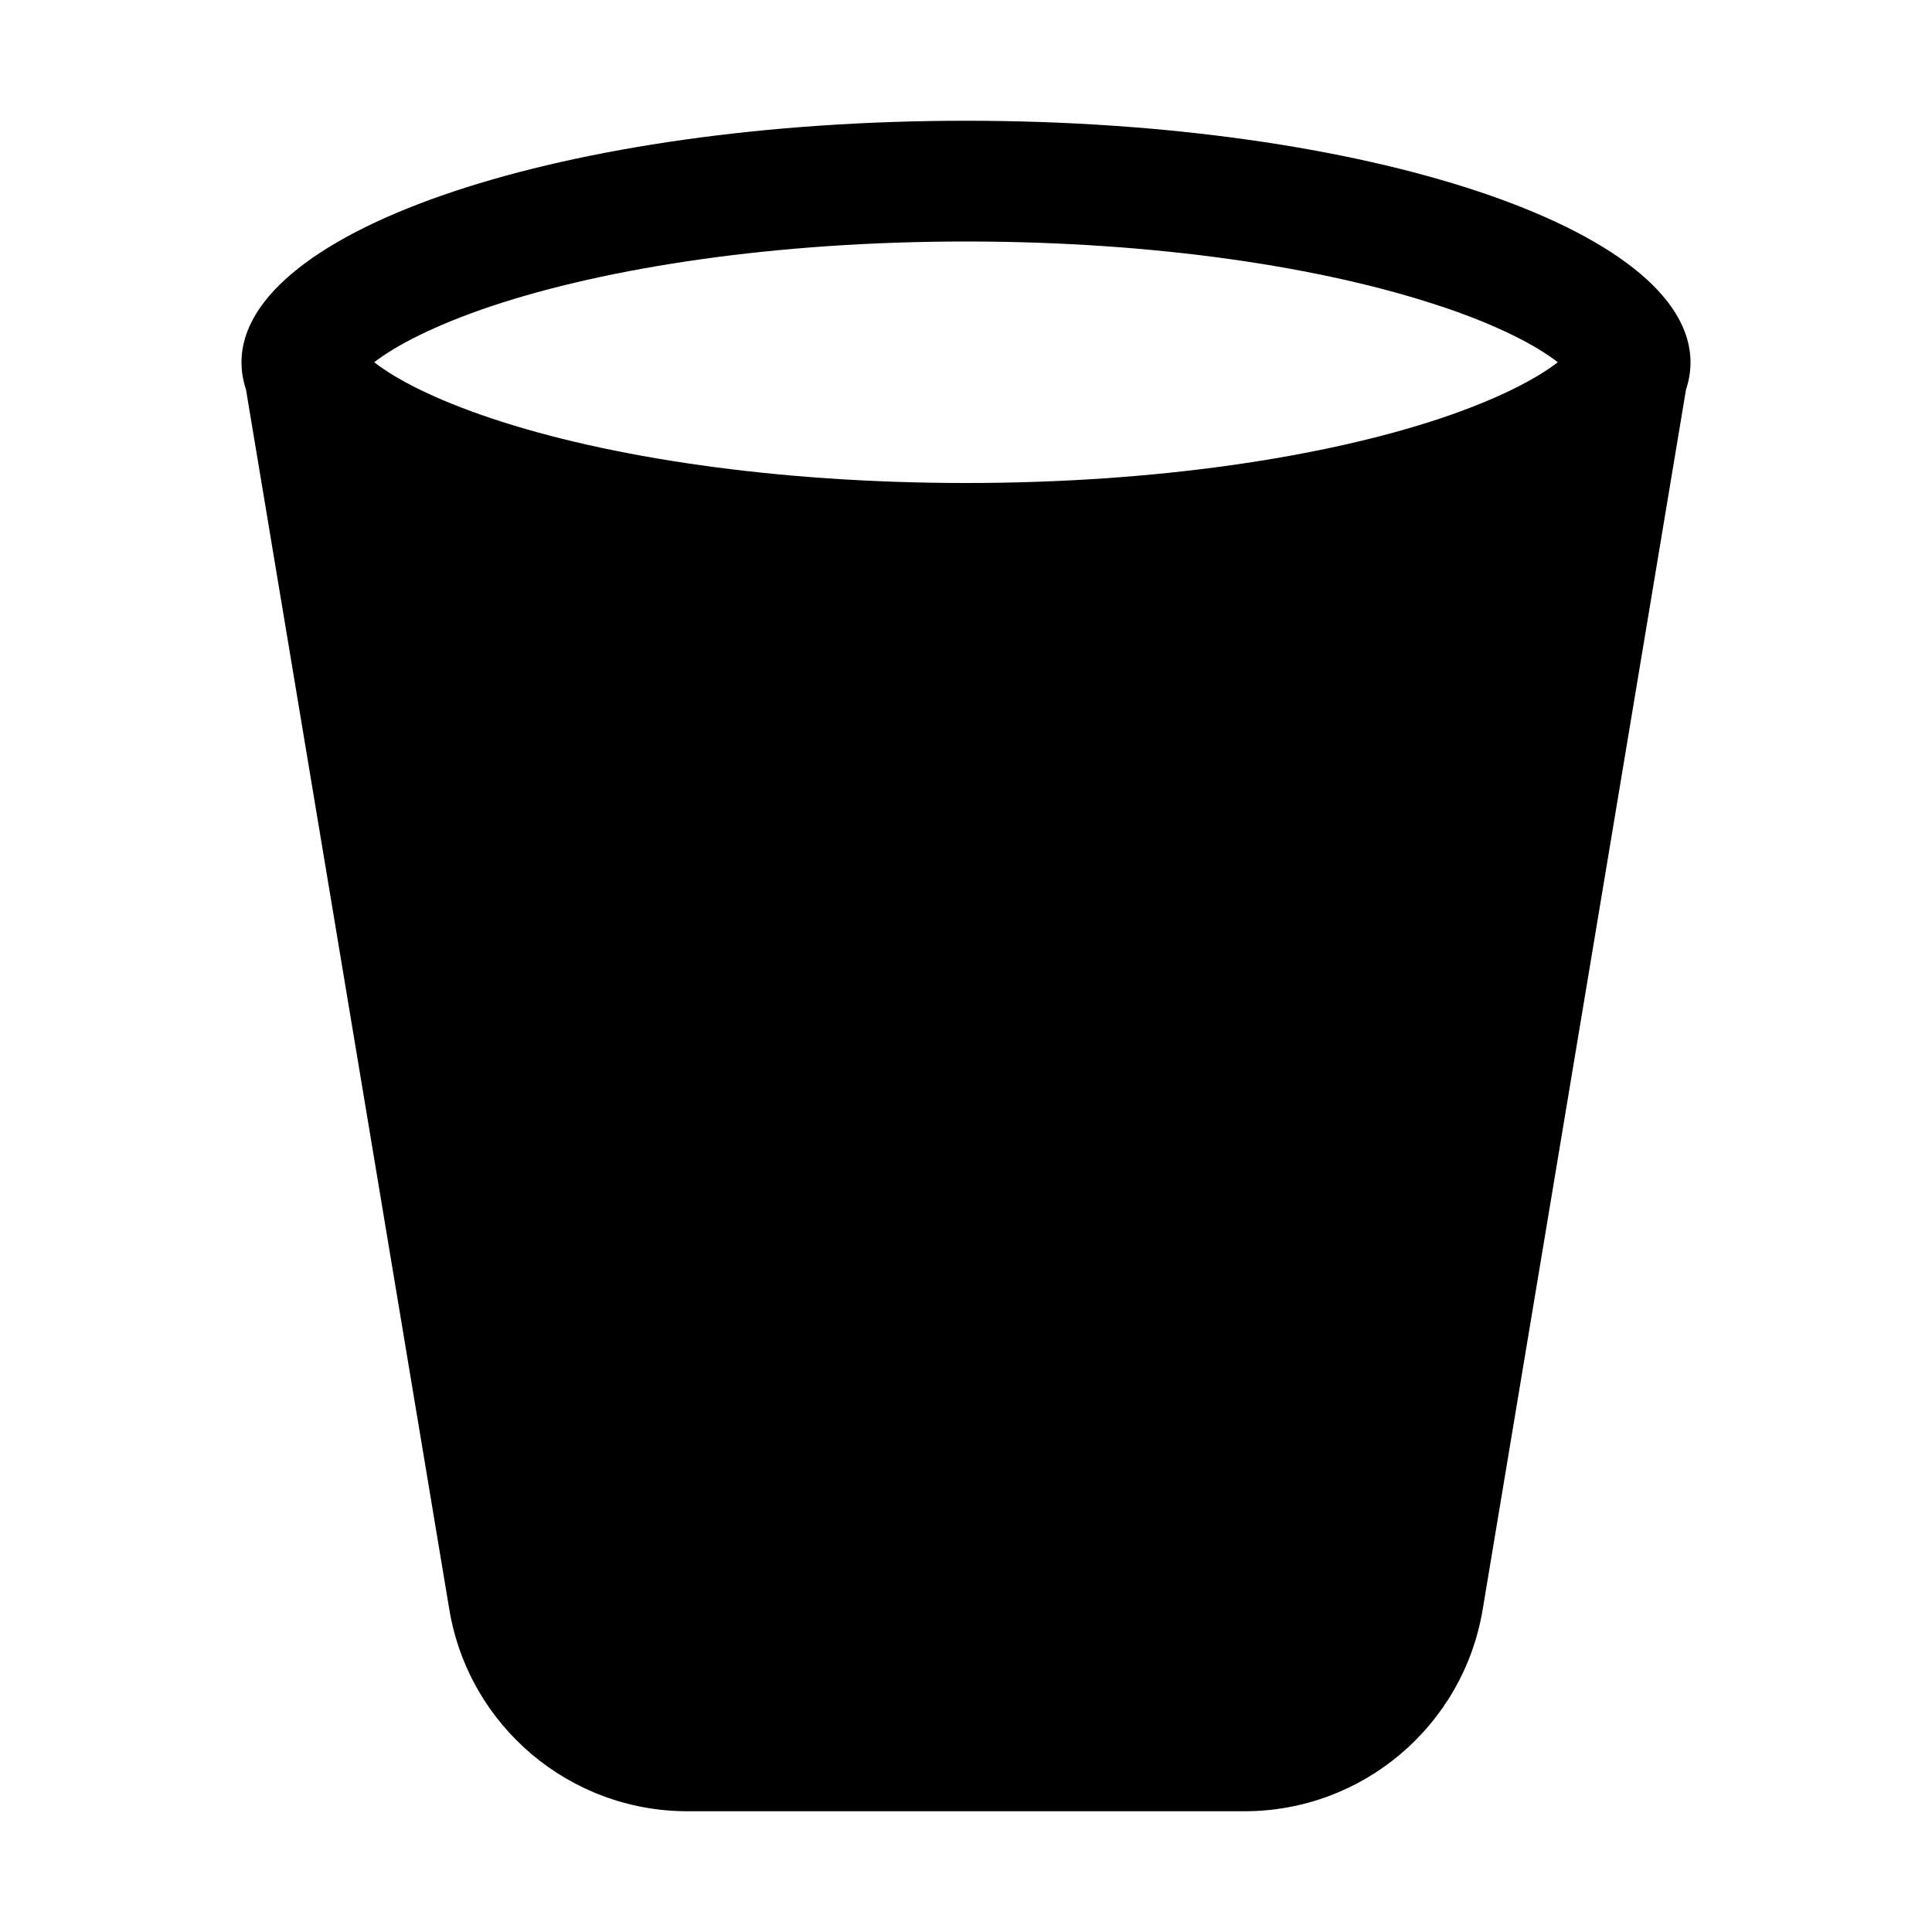
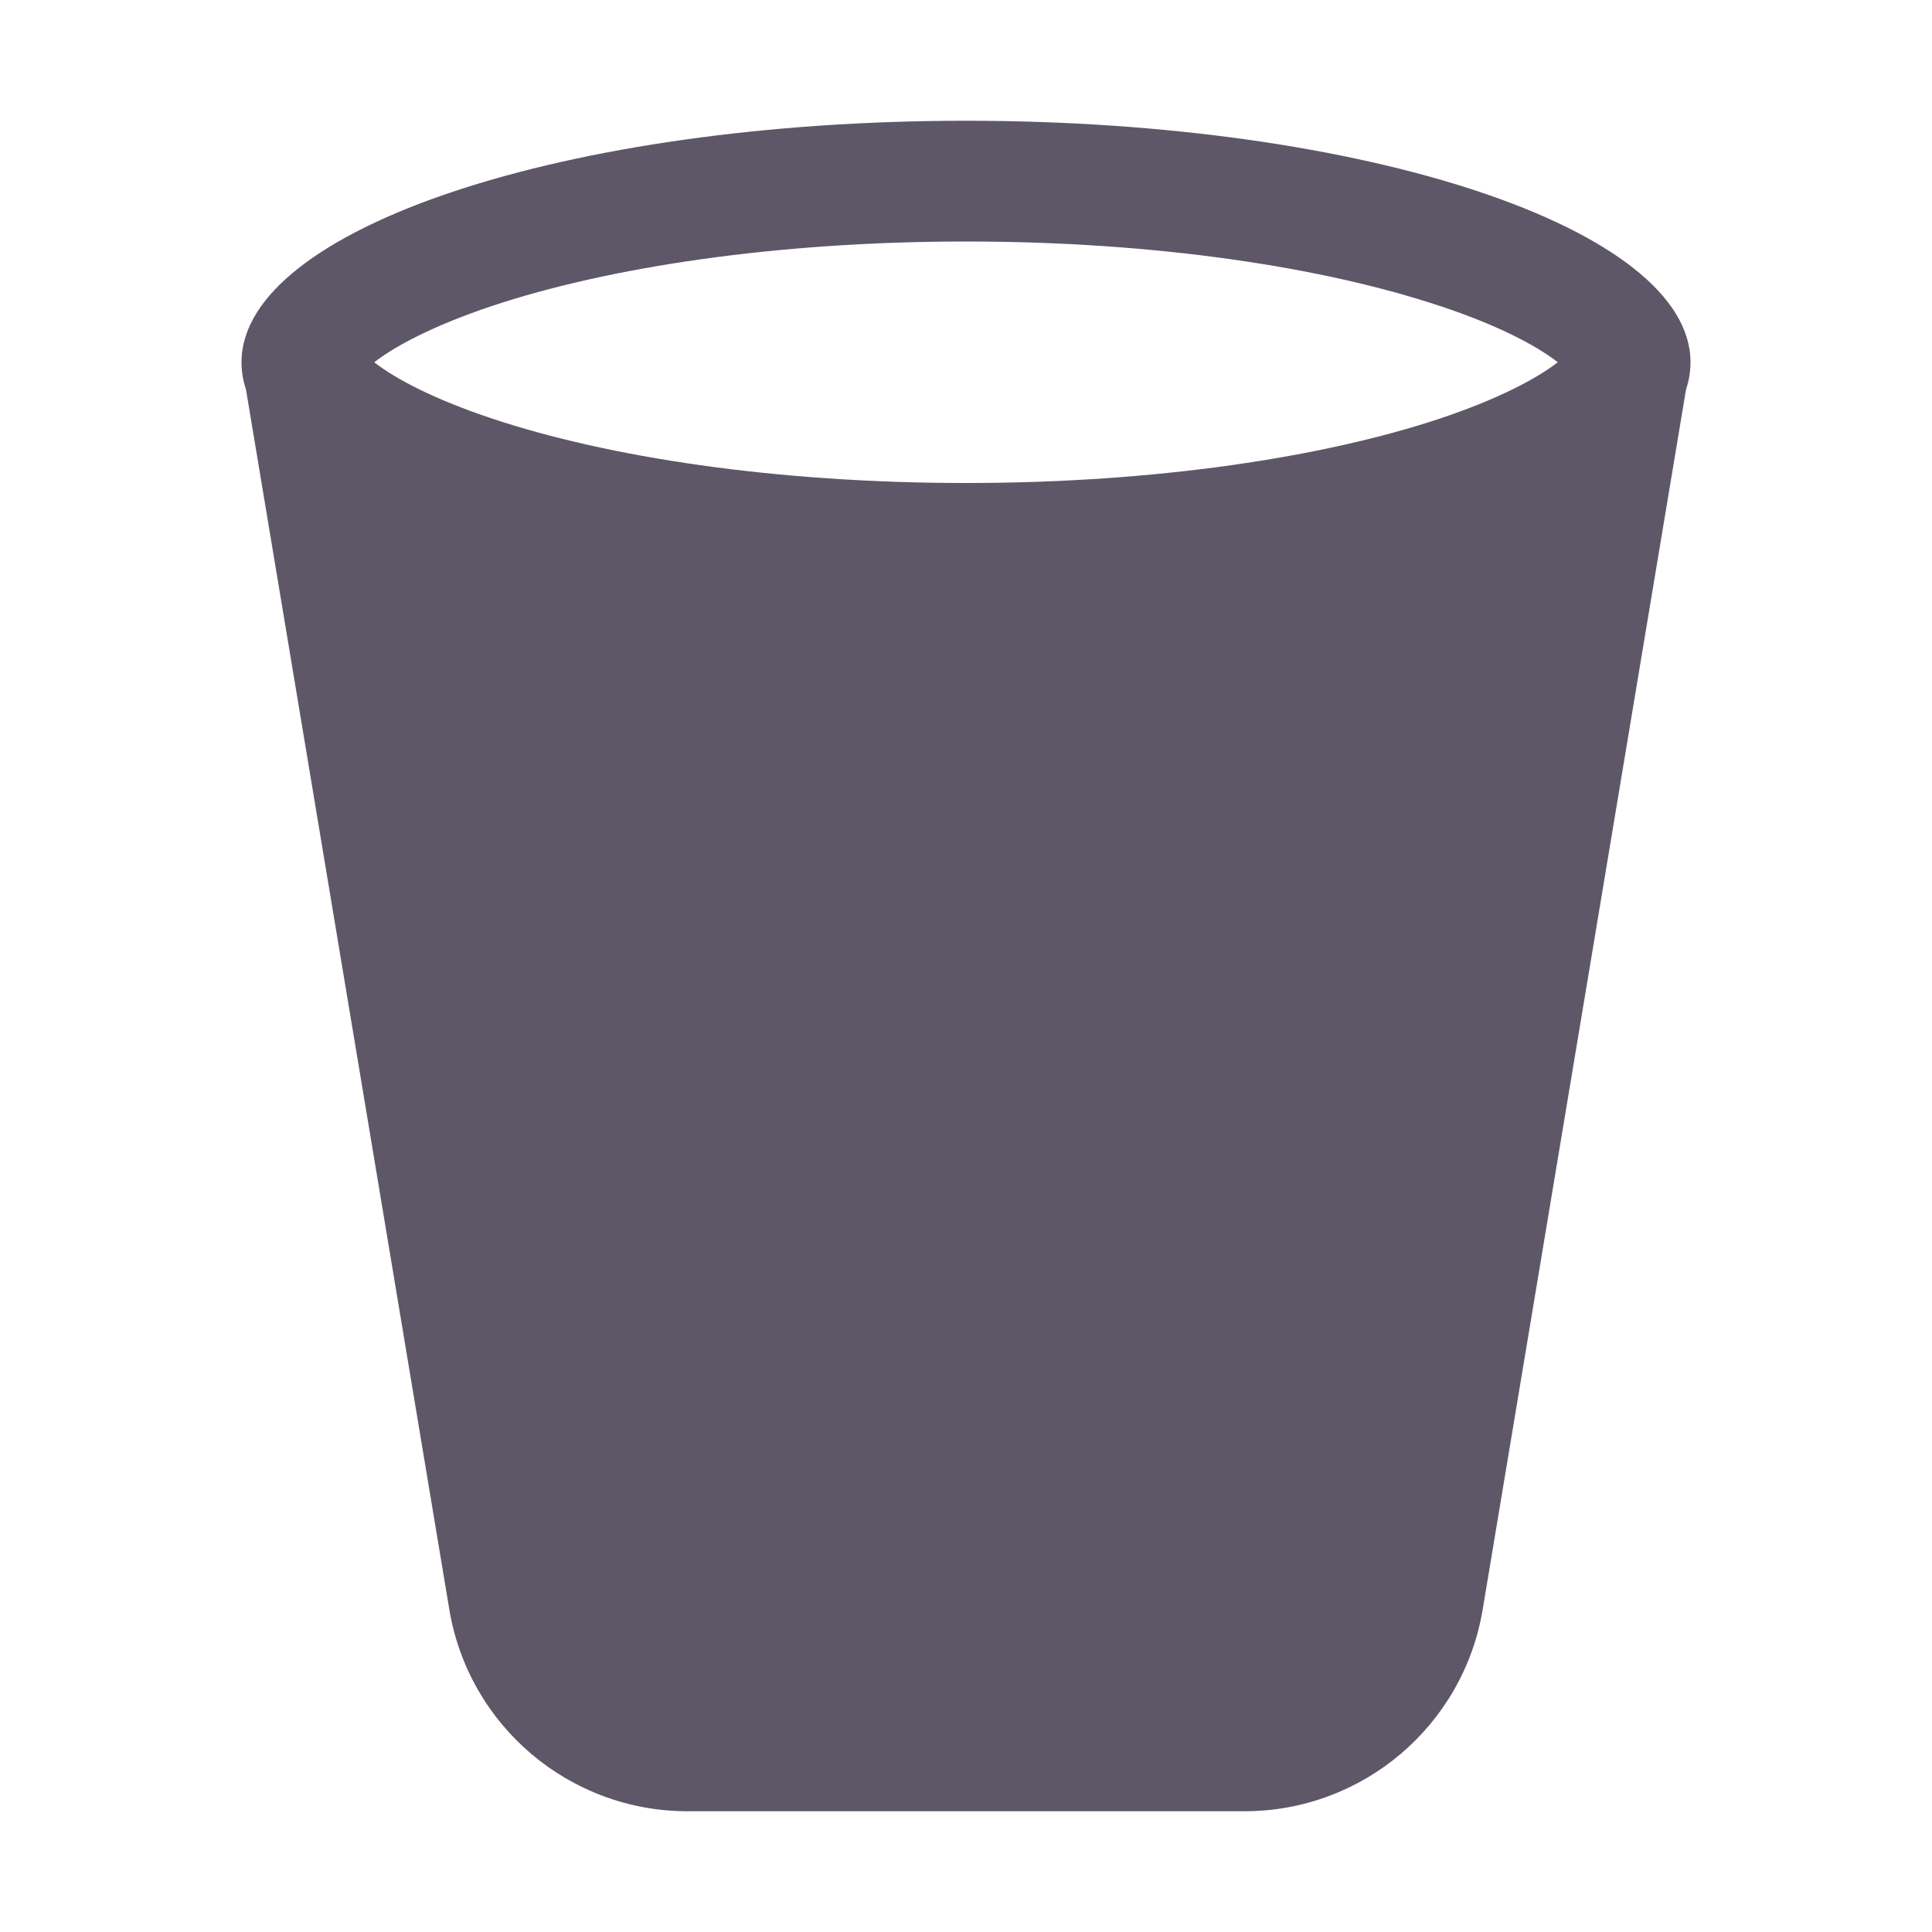
- <svg xmlns="http://www.w3.org/2000/svg" width="16" height="16" fill="currentColor" class="bi bi-trash2-fill" viewBox="0 0 16 16">
+ <svg xmlns="http://www.w3.org/2000/svg" width="16" height="16" fill="#5E5768" class="bi bi-trash2-fill" viewBox="0 0 16 16">
  <path d="M2.037 3.225A.703.703 0 0 1 2 3c0-1.105 2.686-2 6-2s6 .895 6 2a.702.702 0 0 1-.037.225l-1.684 10.104A2 2 0 0 1 10.305 15H5.694a2 2 0 0 1-1.973-1.671L2.037 3.225zm9.89-.69C10.966 2.214 9.578 2 8 2c-1.58 0-2.968.215-3.926.534-.477.16-.795.327-.975.466.18.14.498.307.975.466C5.032 3.786 6.42 4 8 4s2.967-.215 3.926-.534c.477-.16.795-.327.975-.466-.18-.14-.498-.307-.975-.466z" />
</svg>
